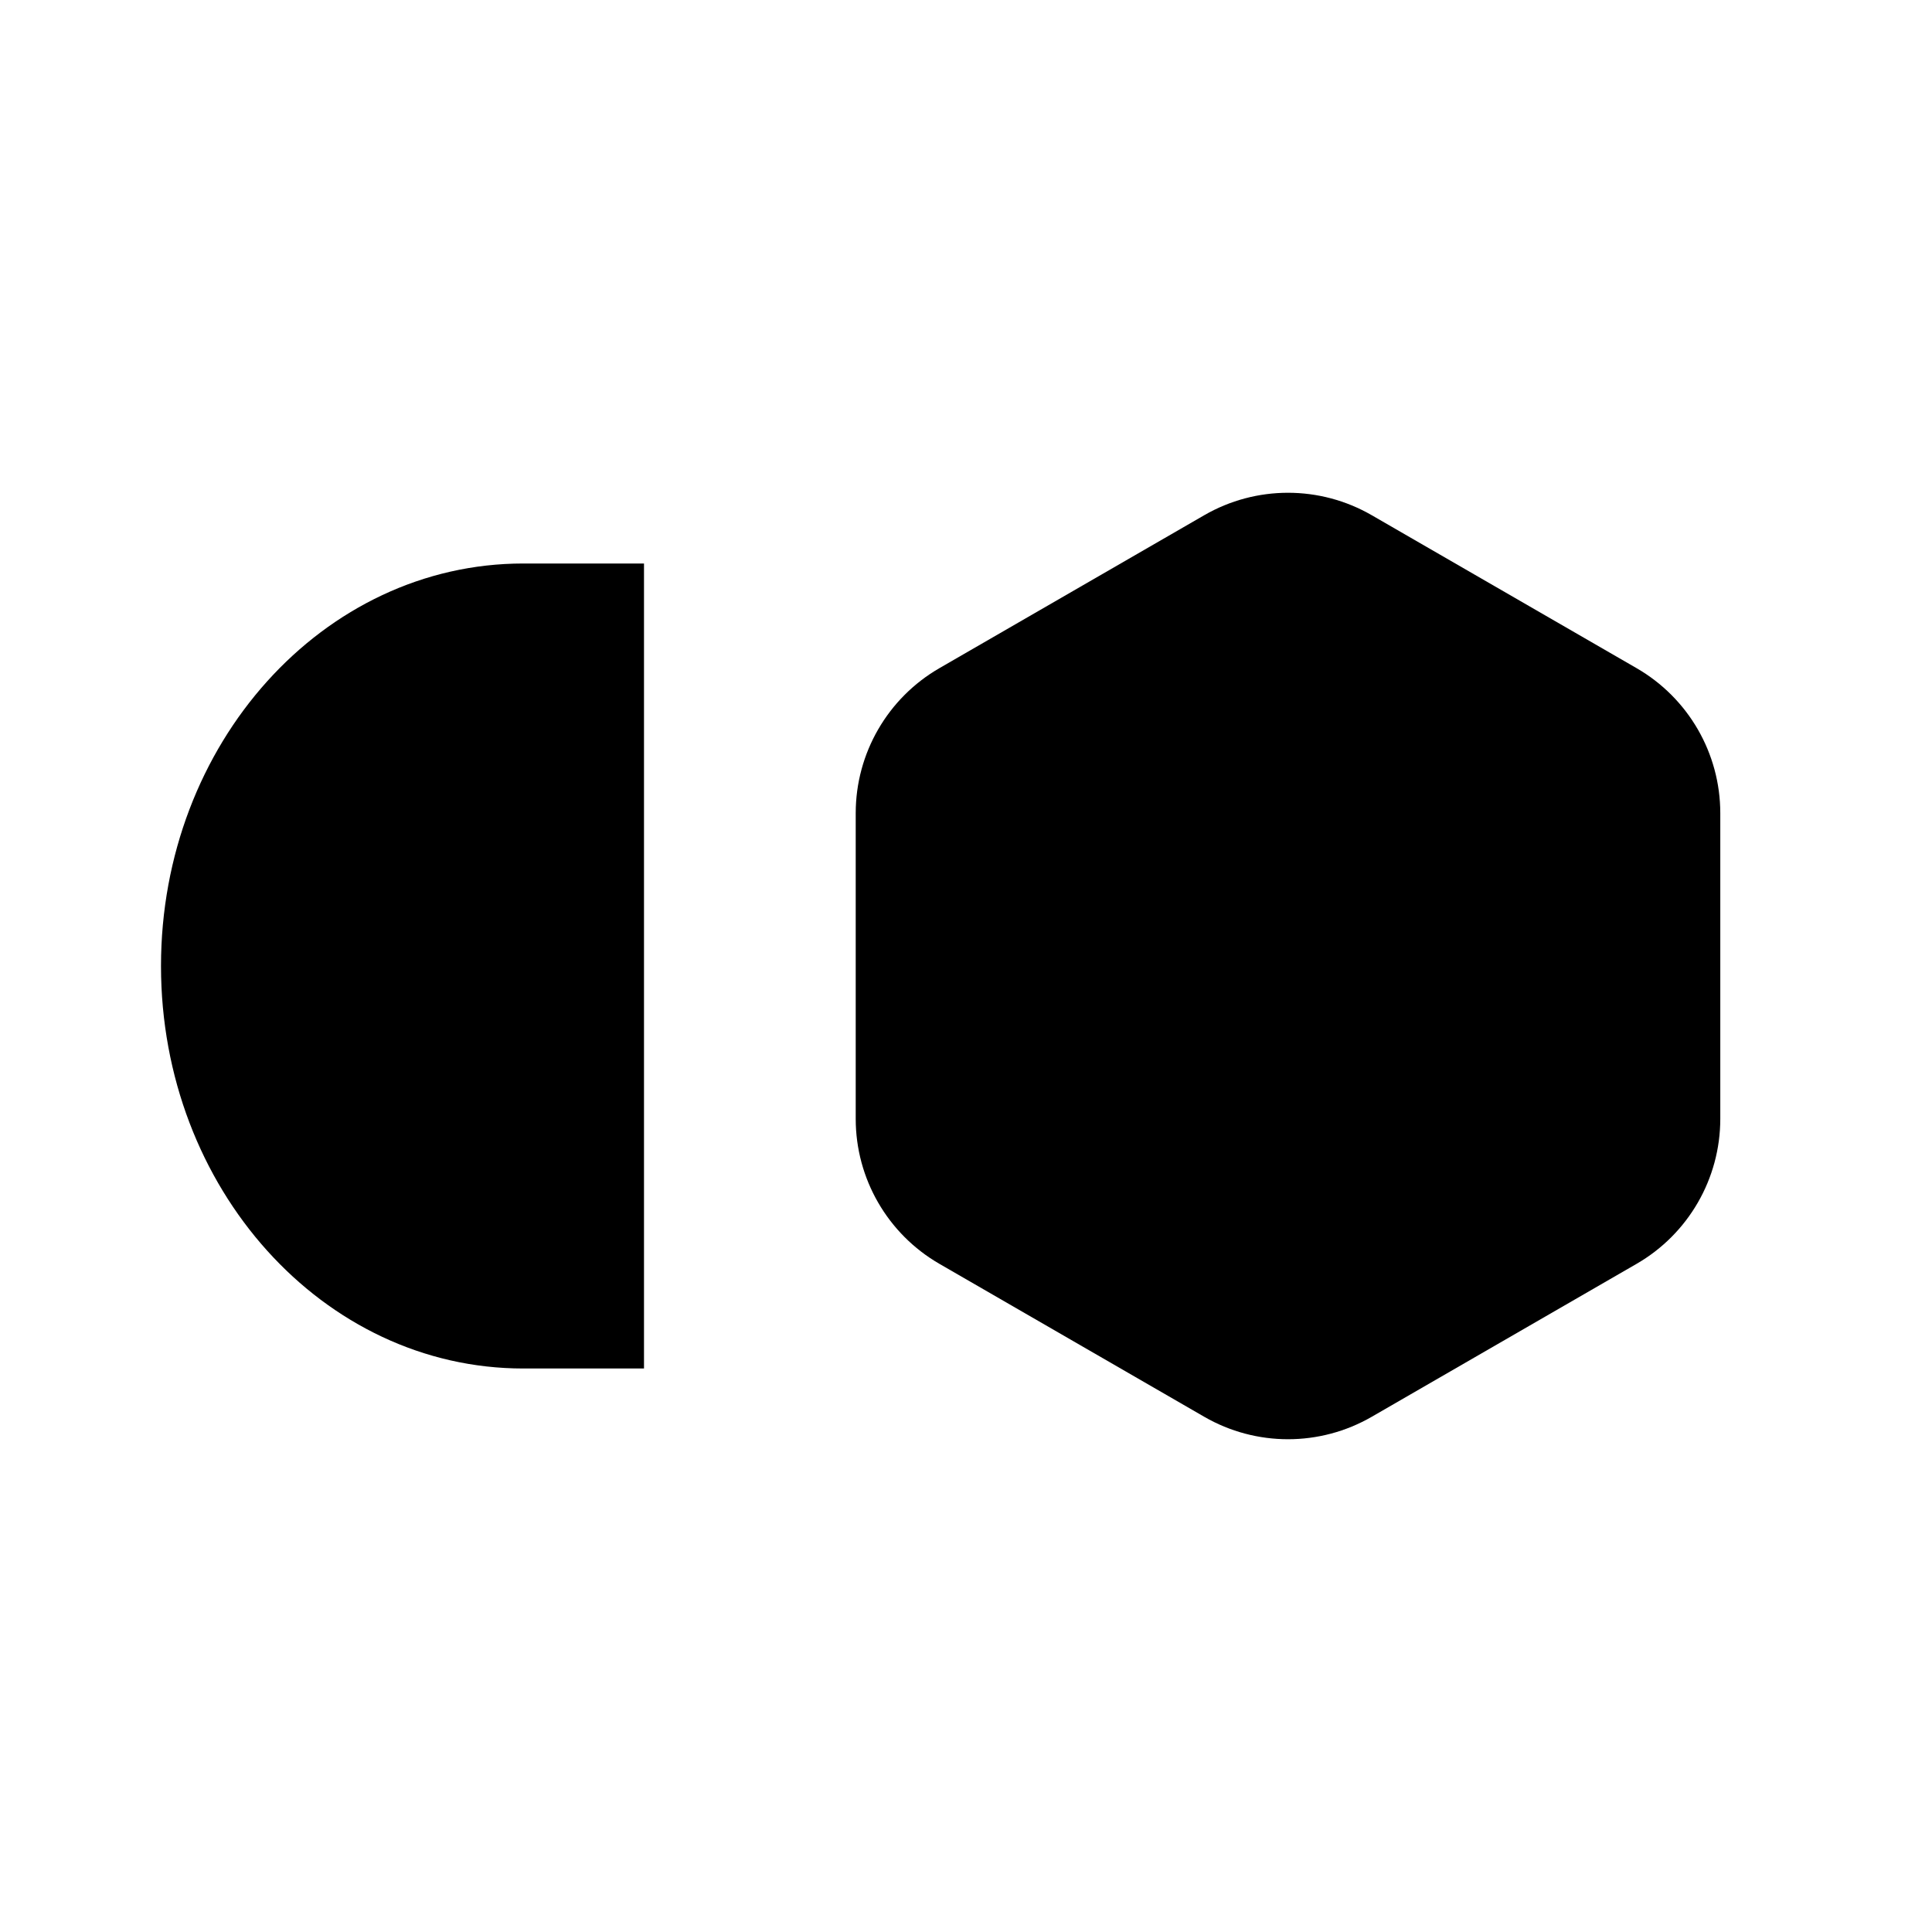
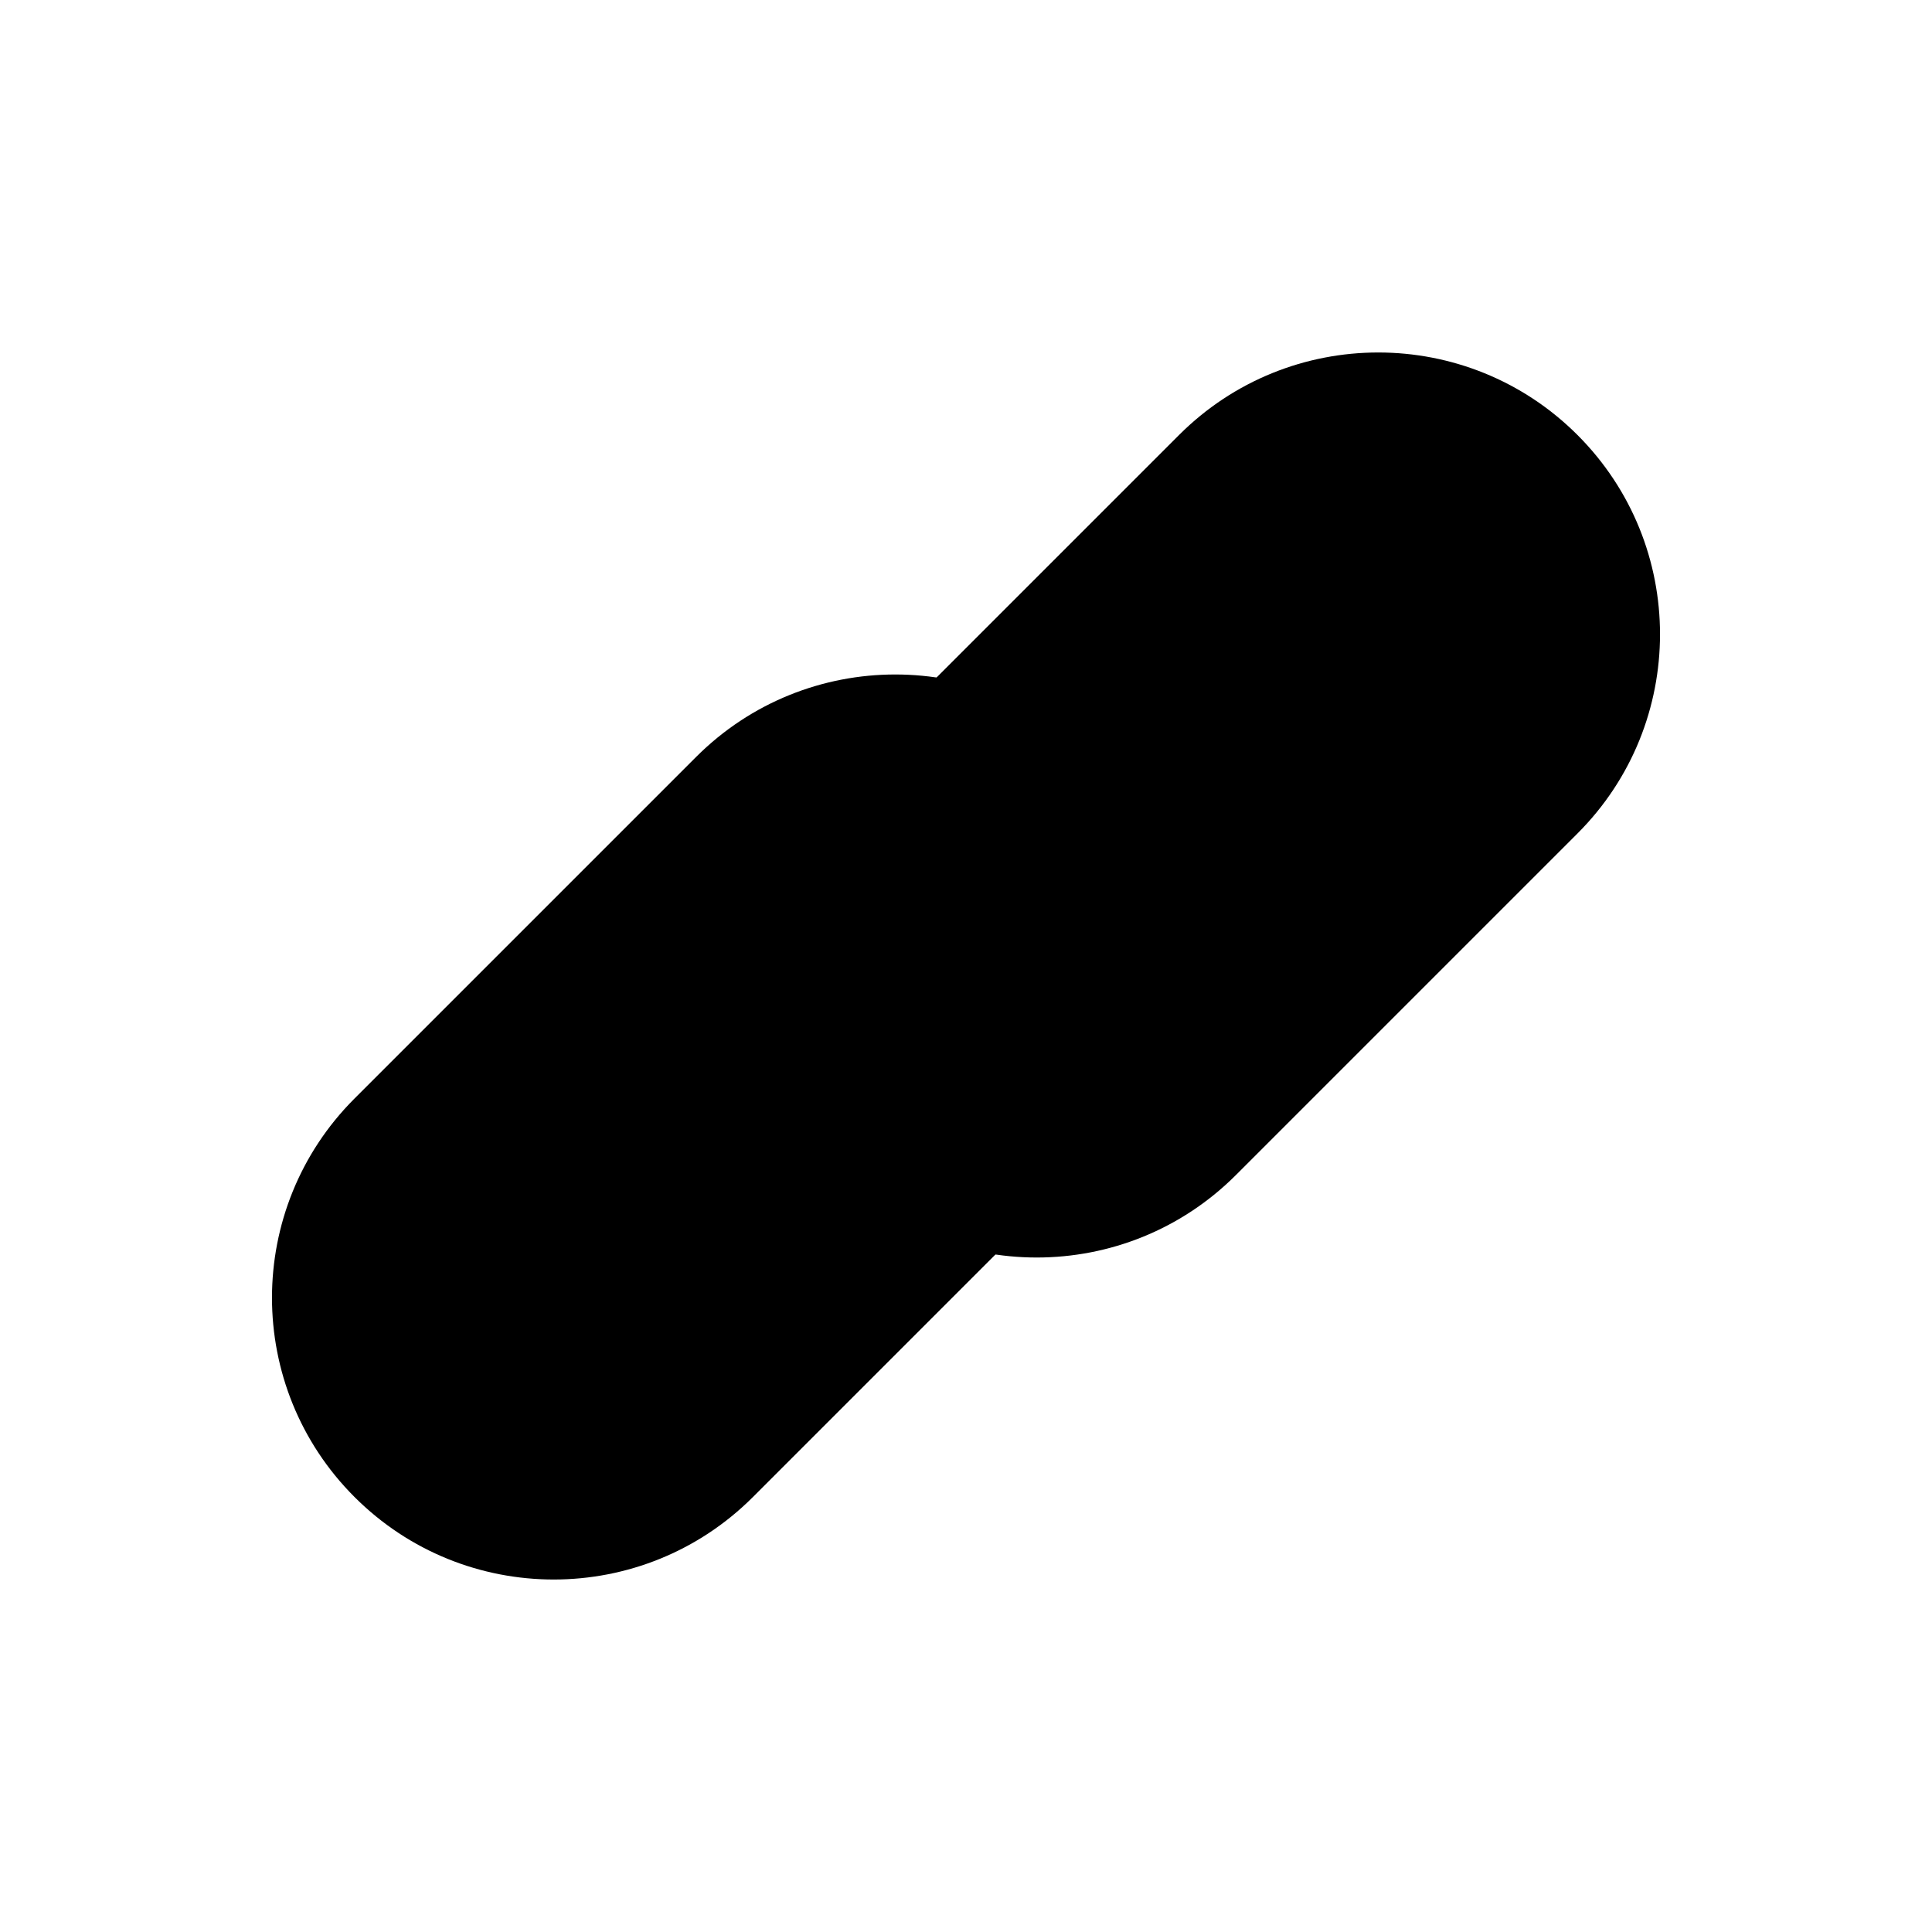
<svg xmlns="http://www.w3.org/2000/svg" viewBox="0 0 24 24">
-   <path d="M8,7V17H6.5A4.5,5 0 0 1 6.5,7Z" />
-   <path d="M8,9.5H11" />
-   <path d="M8,14.5H11" />
-   <path d="M14.96,6.4A2.08,2.08 0 0 1 17.04,6.4L20.33,8.3A2.08,2.08 0 0 1 21.37,10.1L21.37,13.9A2.08,2.08 0 0 1 20.33,15.7L17.04,17.6A2.08,2.08 0 0 1 14.96,17.6L11.67,15.7A2.08,2.08 0 0 1 10.63,13.9L10.63,10.1A2.08,2.08 0 0 1 11.67,8.3Z" />
-   <circle class="af" cx="16" cy="12" r="1.5" />
+   <rect x="2.5" y="10.5" width="13" height="7" rx="3.5" ry="3.5" transform="rotate(-45 9.0 14.0)" />
+   <rect class="a" x="8.5" y="6.5" width="13" height="7" rx="3.5" ry="3.5" transform="rotate(-45 15.0 10.0)" />
</svg>
